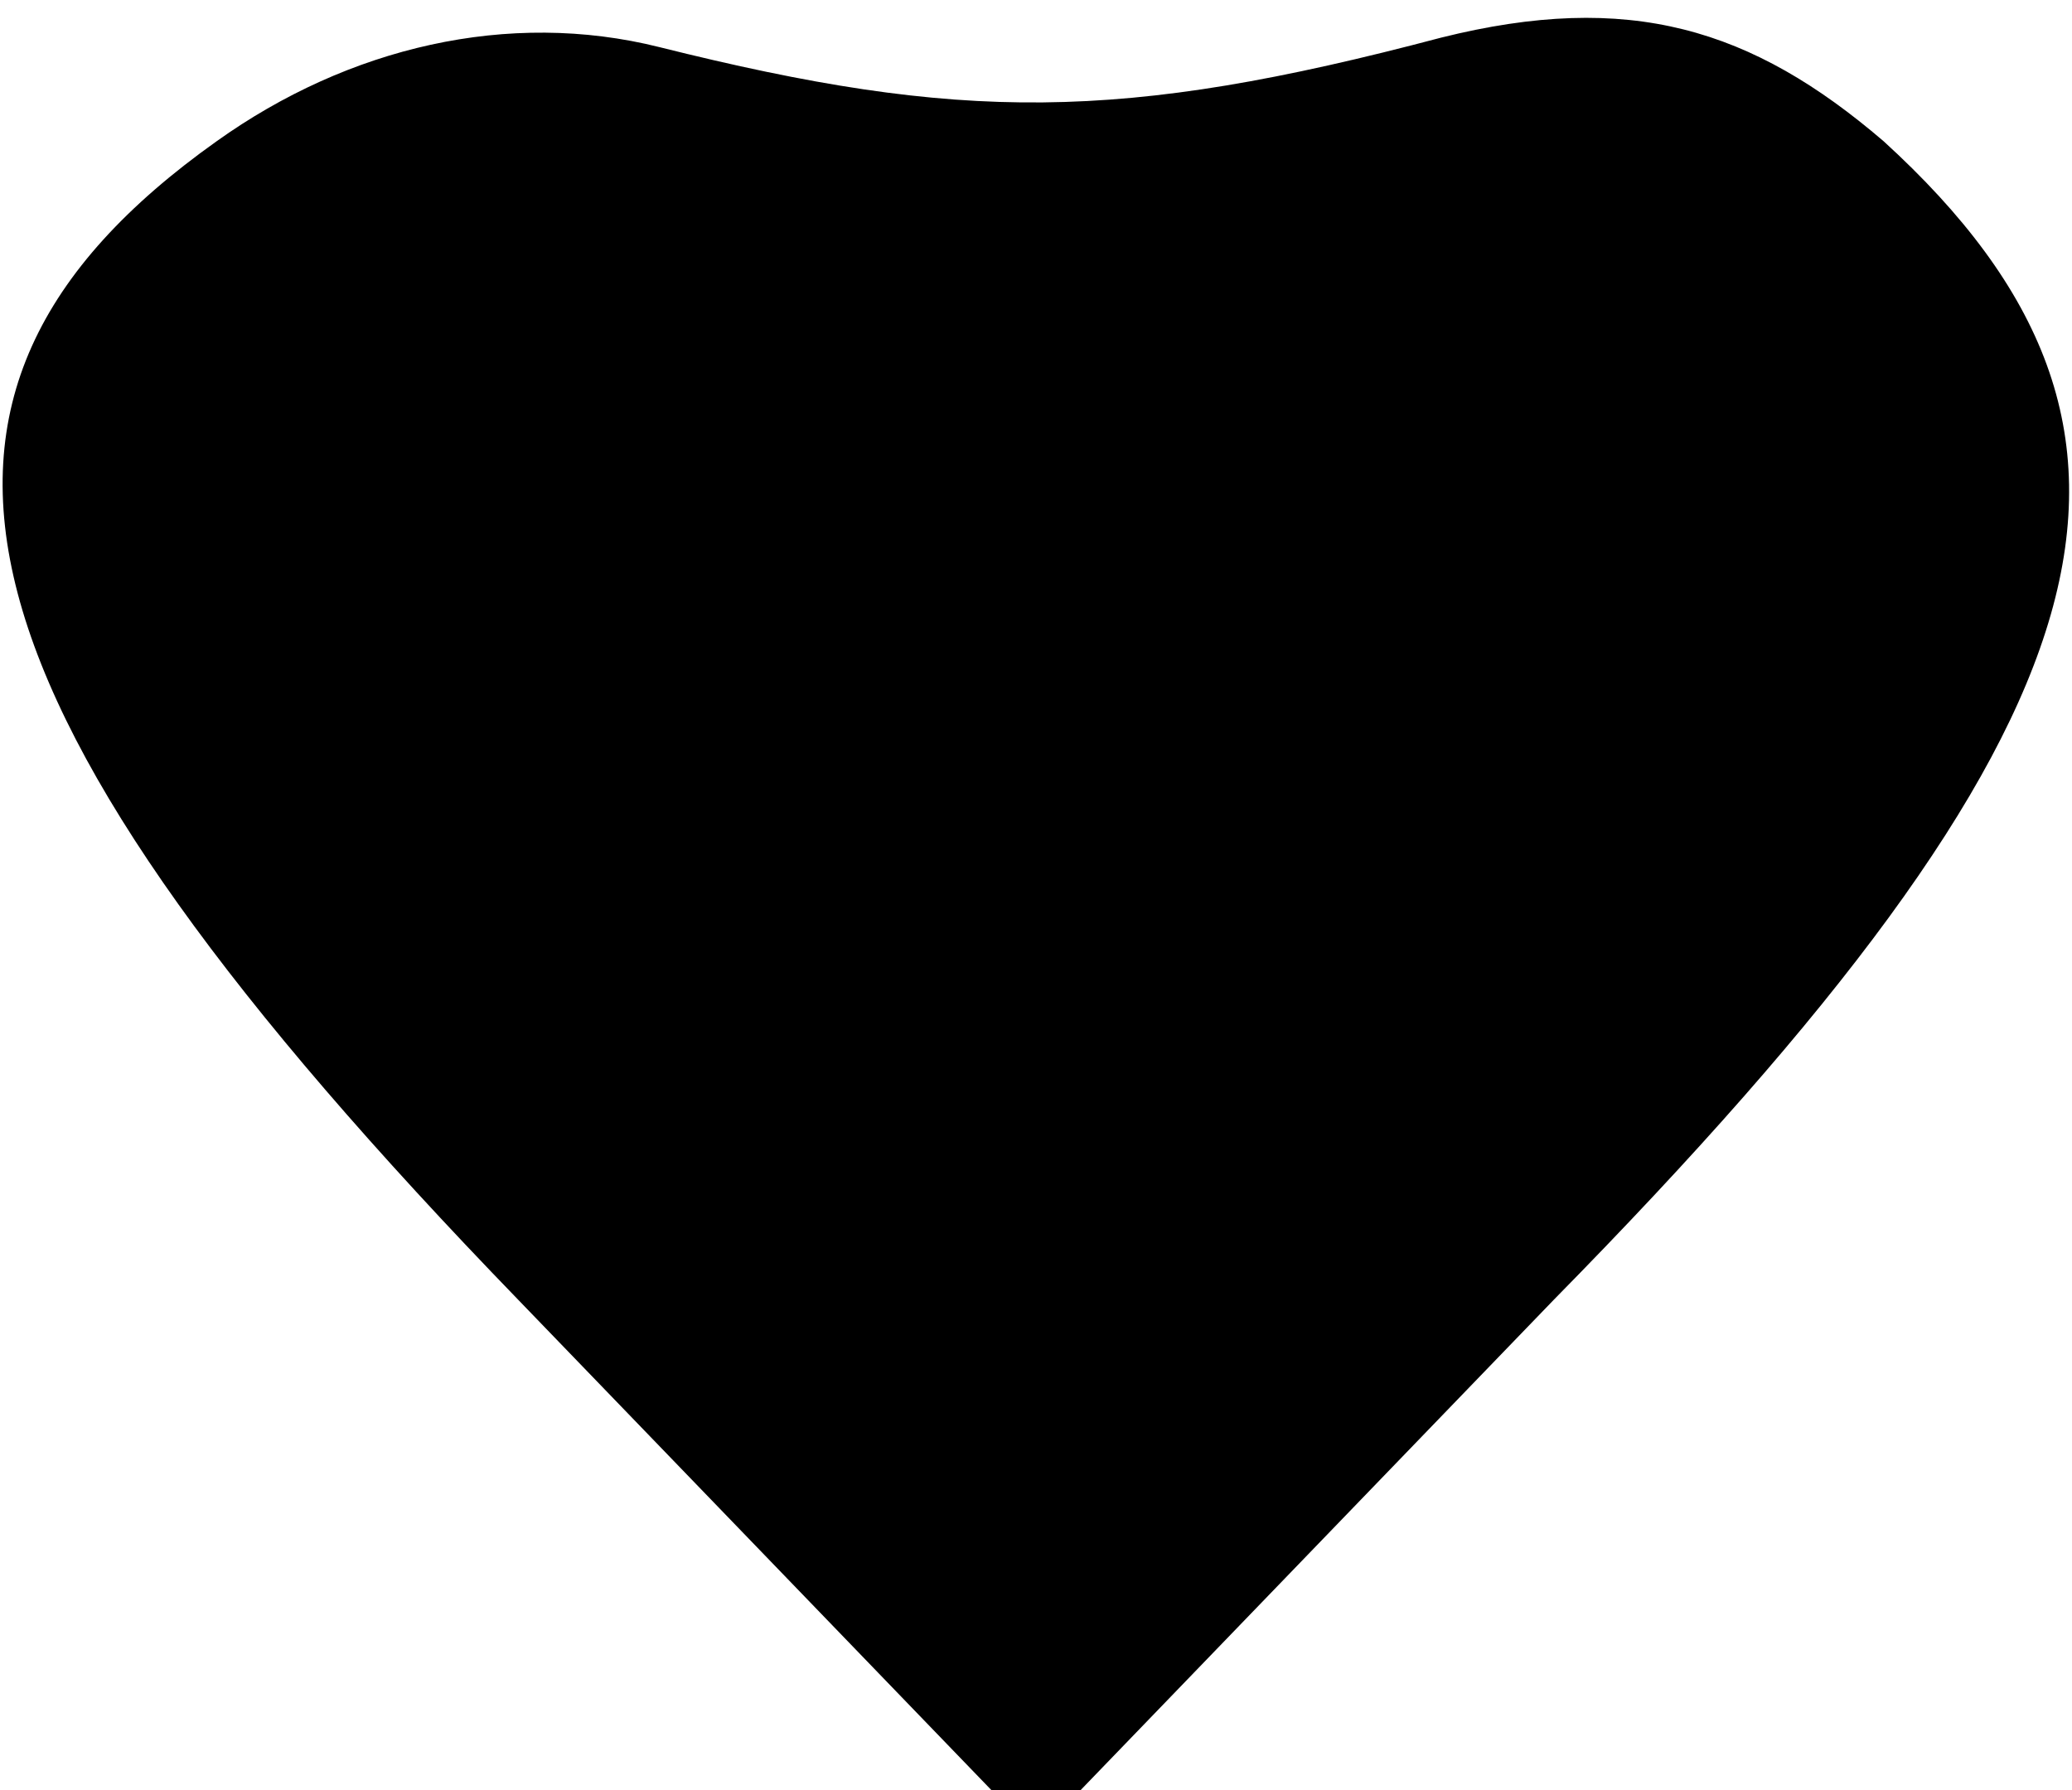
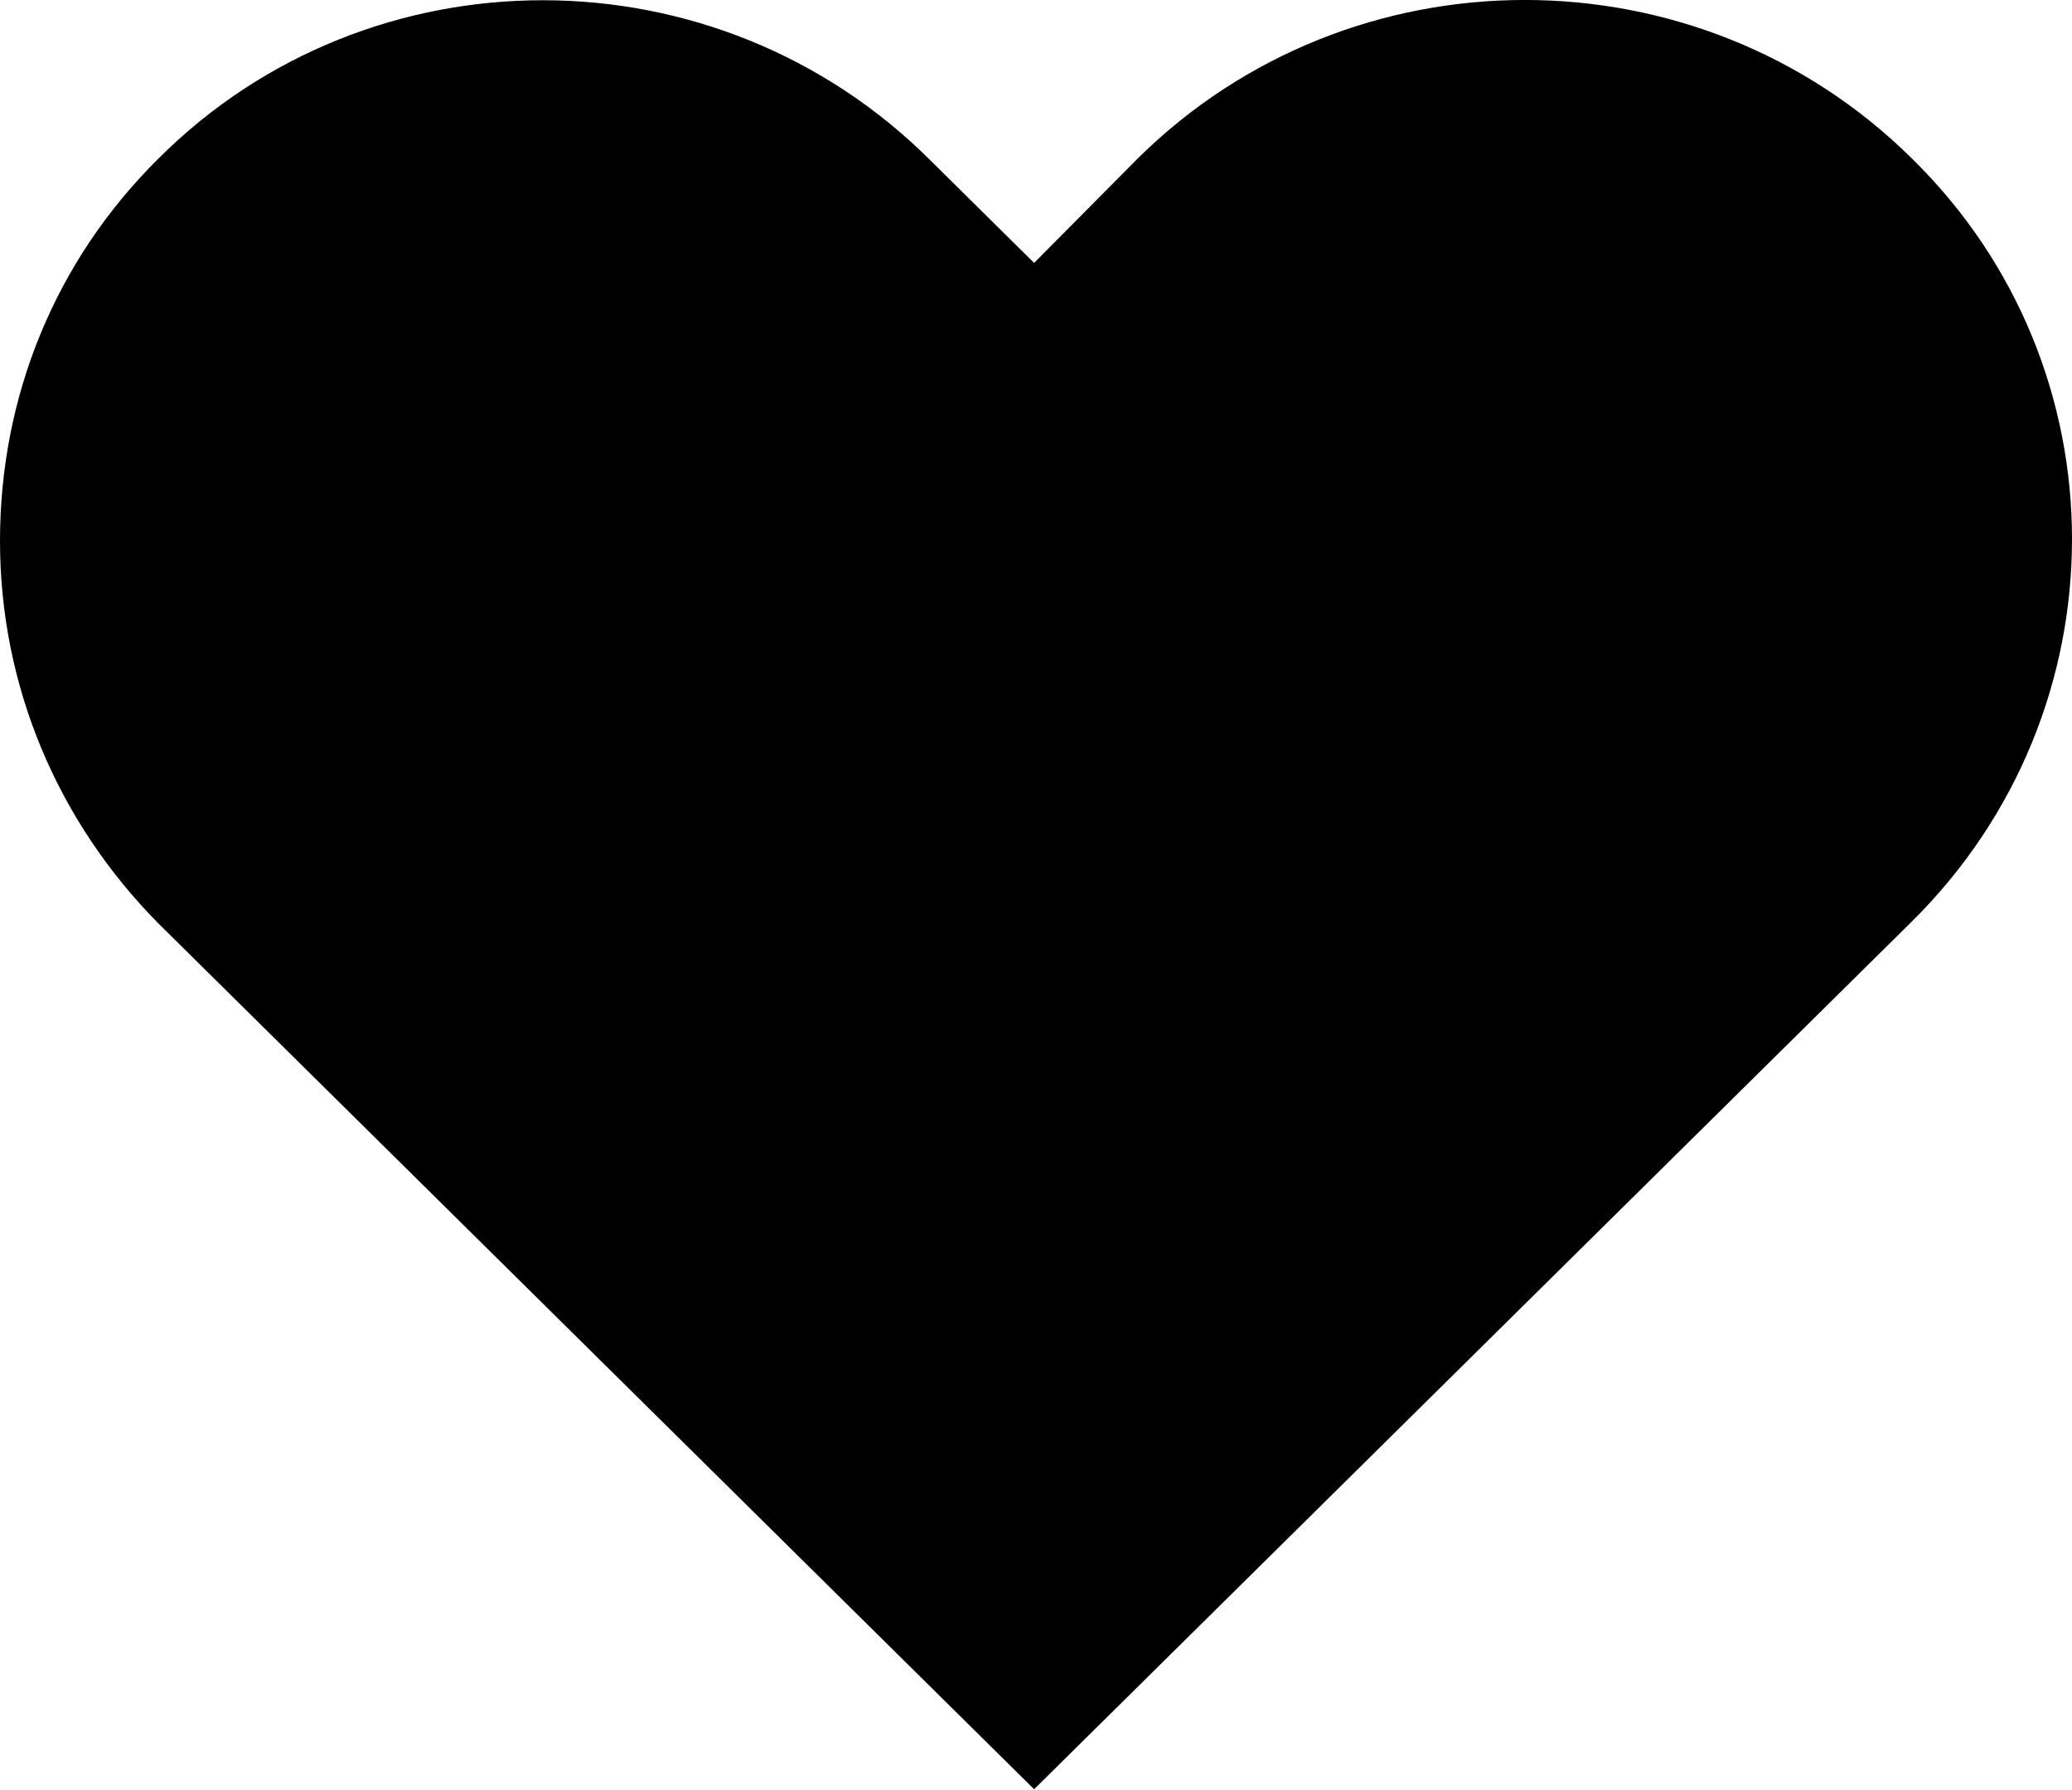
- <svg xmlns="http://www.w3.org/2000/svg" version="1.0" width="22pt" height="19pt" viewBox="0 0 22 19" preserveAspectRatio="xMidYMid meet">
-   <g transform="translate(0,19) scale(0.1,-0.1)" fill="#000000" stroke="none">
-     <path d="M23 175 c-38 -27 -29 -60 32 -123 l55 -57 55 57 c60 61 69 92 35 123 -14 12 -27 16 -47 11 -34 -9 -51 -9 -83 -1 -16 4 -33 0 -47 -10z" />
-   </g>
+ <svg xmlns="http://www.w3.org/2000/svg" width="22" height="19" viewBox="0 0 22 19" fill="none">
+   <path fill-rule="evenodd" clip-rule="evenodd" d="M20.299 1.682C22.567 3.902 22.567 7.543 20.299 9.786L10.98 19L1.684 9.808C0.606 8.72 0 7.277 0 5.745C0 4.213 0.584 2.77 1.684 1.682C3.93 -0.561 7.612 -0.561 9.88 1.704L10.98 2.792L12.081 1.682C14.349 -0.561 18.031 -0.561 20.299 1.682Z" fill="black" />
</svg>
